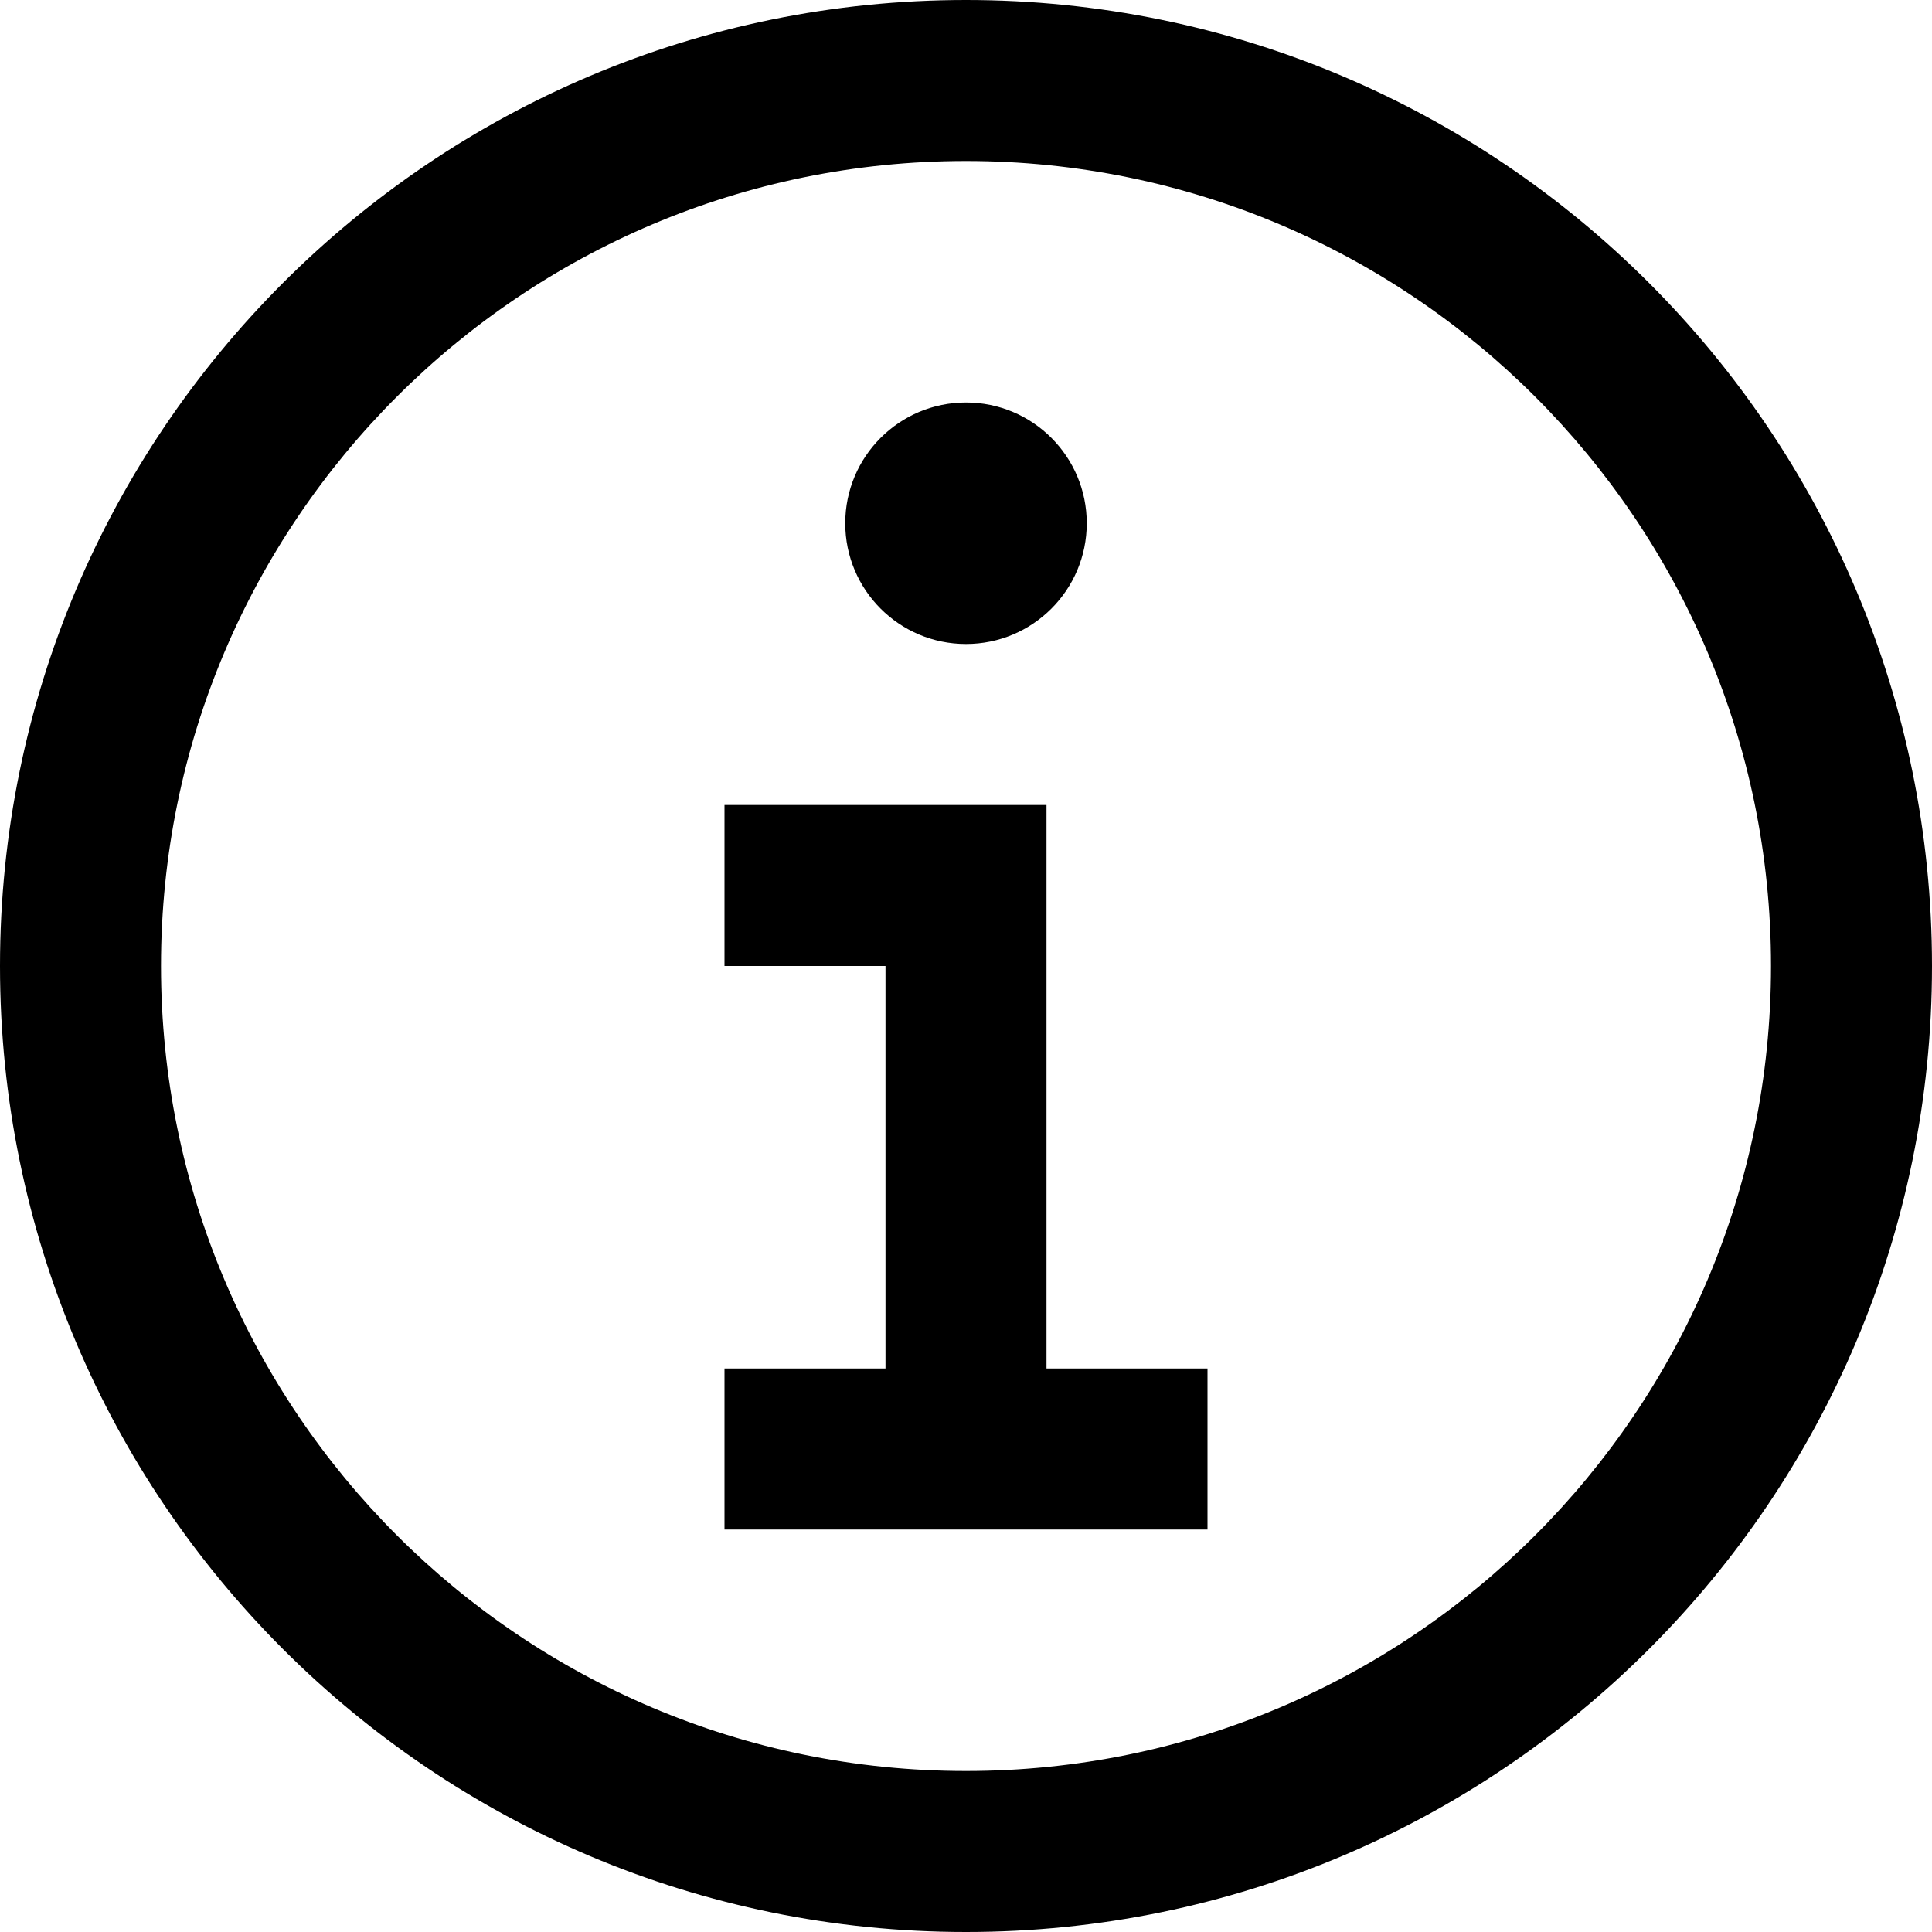
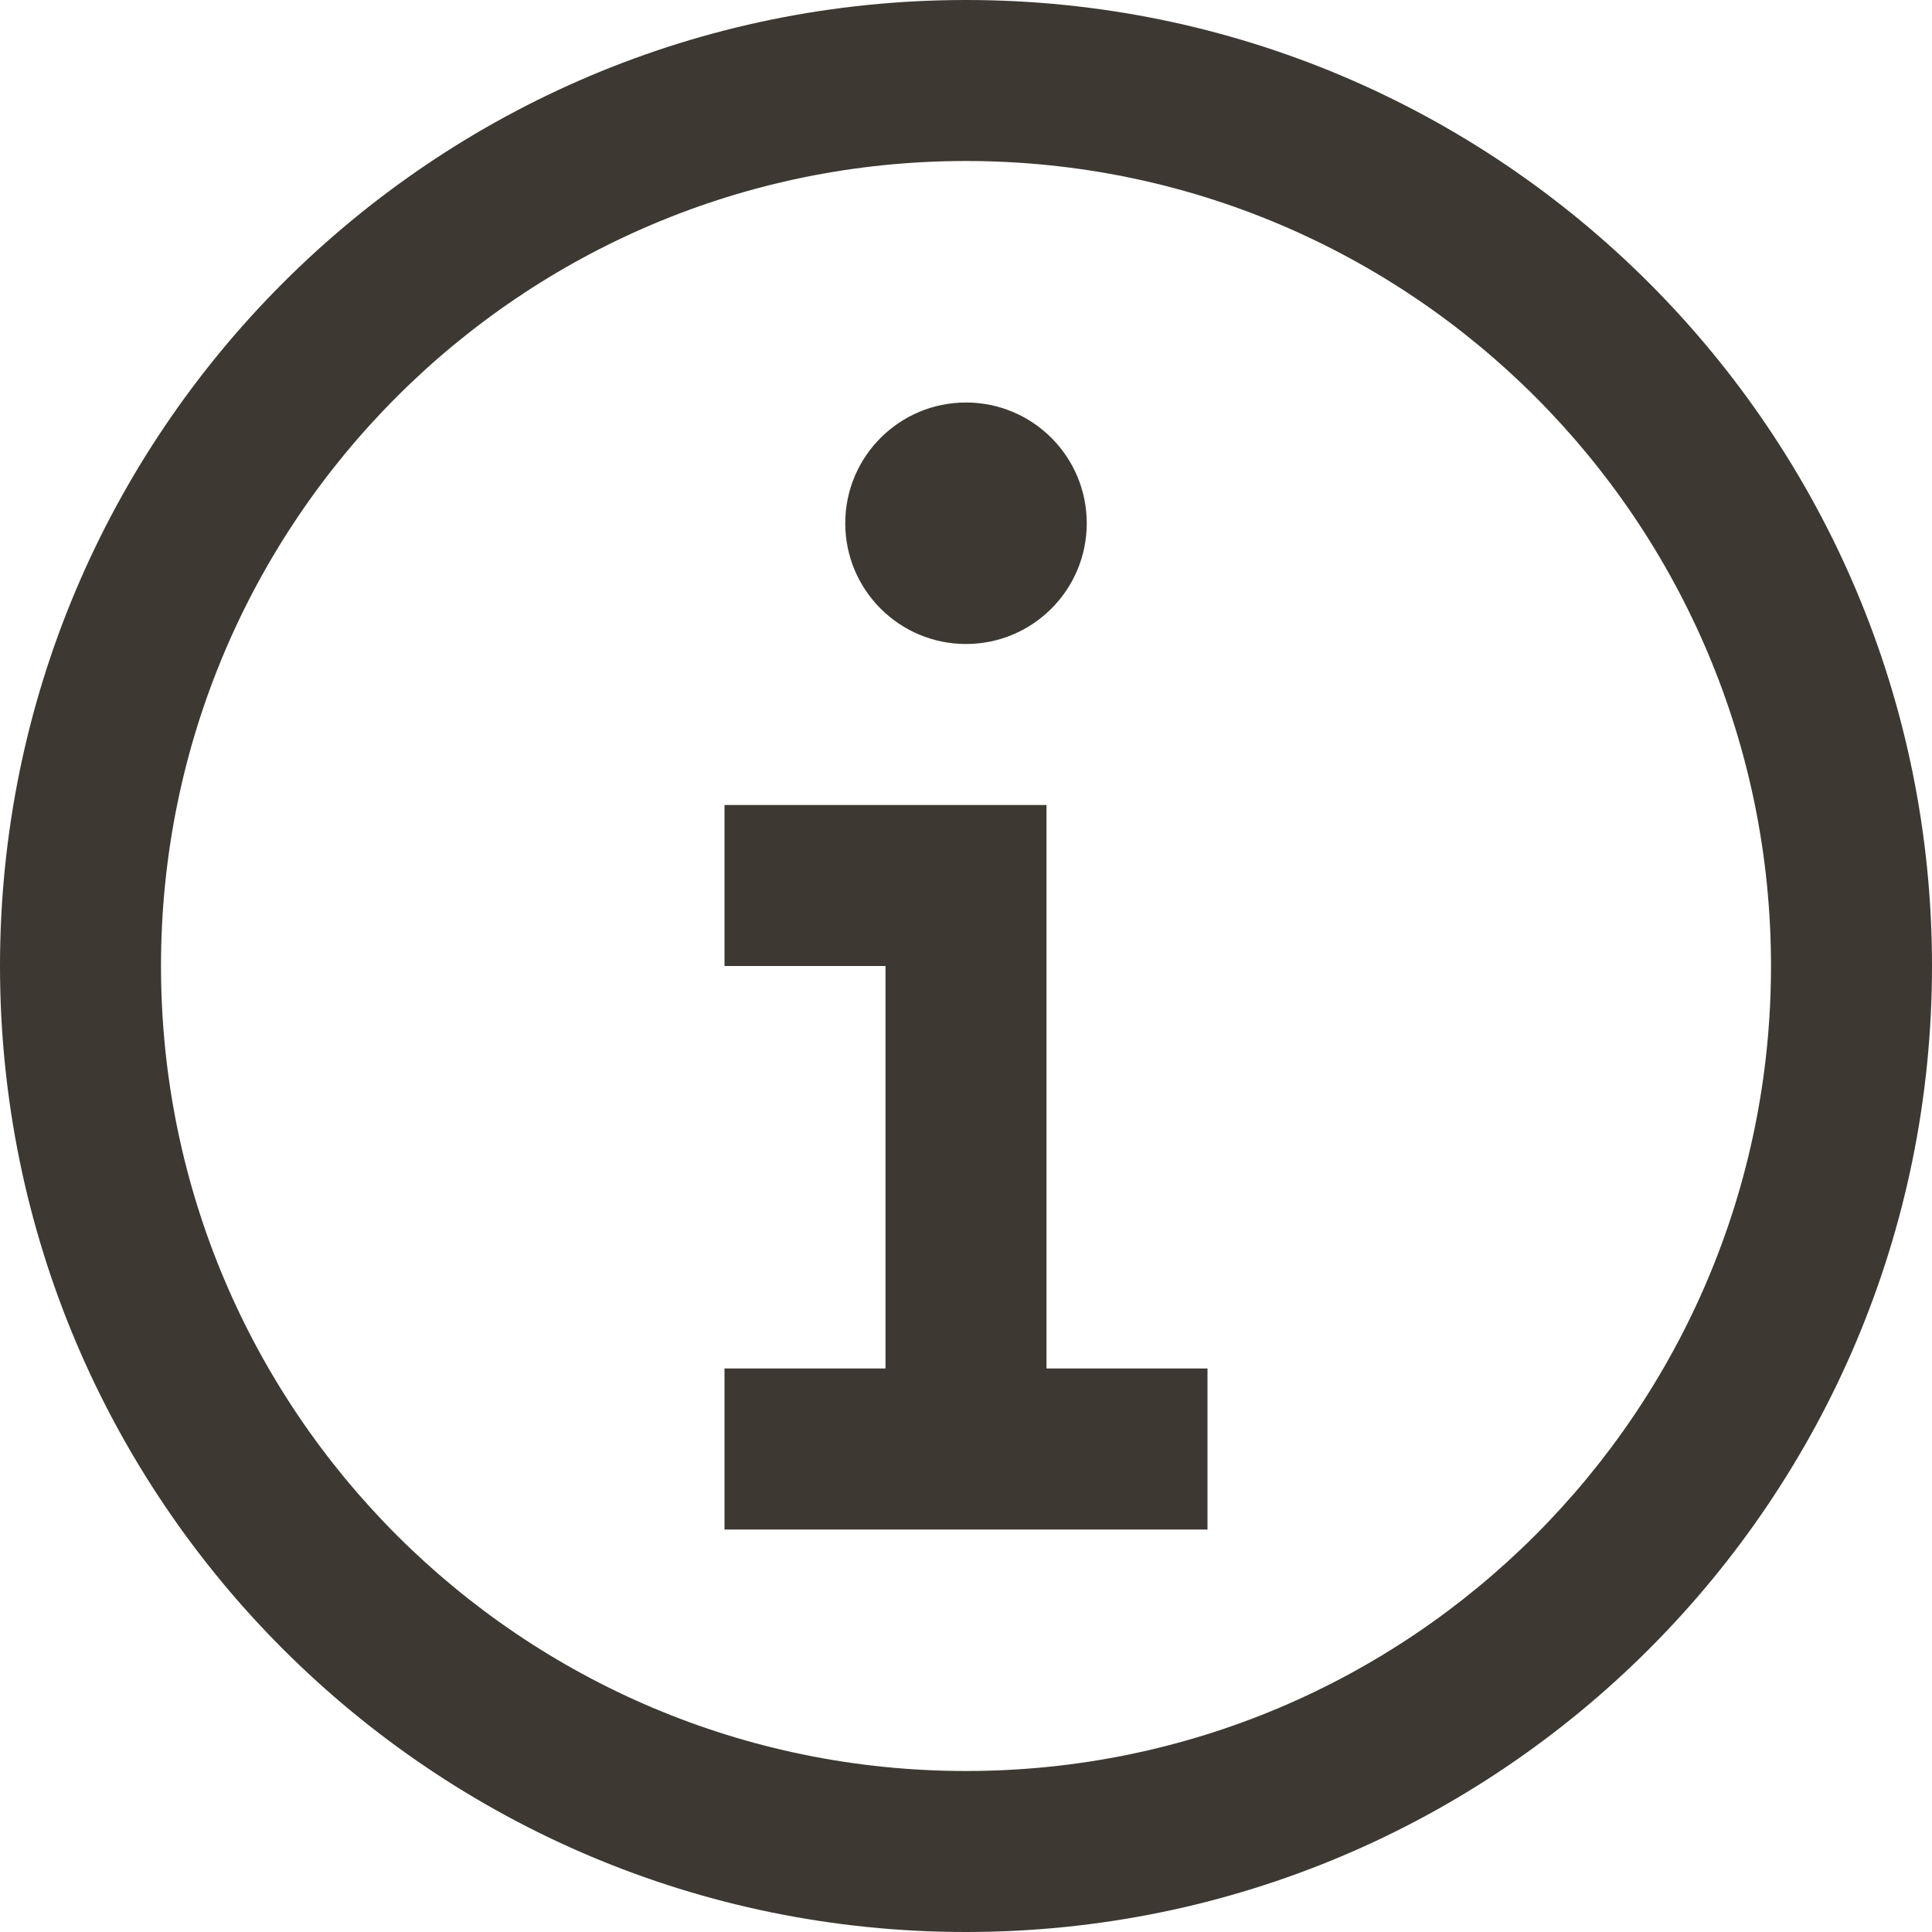
<svg xmlns="http://www.w3.org/2000/svg" width="1em" height="1em" viewBox="0 0 24 24" fill="none" focusable="false" role="img">
-   <path fill-rule="evenodd" clip-rule="evenodd" d="M12 0c6.627 0 12 5.373 12 12s-5.373 12-12 12S0 18.627 0 12 5.373 0 12 0Zm0 2C6.477 2 2 6.477 2 12s4.477 10 10 10 10-4.477 10-10S17.523 2 12 2ZM9 19v-2h2v-5H9v-2h4v7h2v2H9Zm3-14a1.5 1.5 0 1 1 0 3 1.5 1.5 0 0 1 0-3Z" fill="currentColor" />
+   <path fill-rule="evenodd" clip-rule="evenodd" d="M12 0c6.627 0 12 5.373 12 12s-5.373 12-12 12S0 18.627 0 12 5.373 0 12 0Zm0 2C6.477 2 2 6.477 2 12s4.477 10 10 10 10-4.477 10-10S17.523 2 12 2ZM9 19v-2h2v-5H9v-2h4v7h2v2H9Zm3-14a1.5 1.5 0 1 1 0 3 1.5 1.5 0 0 1 0-3Z" fill="#3E3832" />
</svg>
